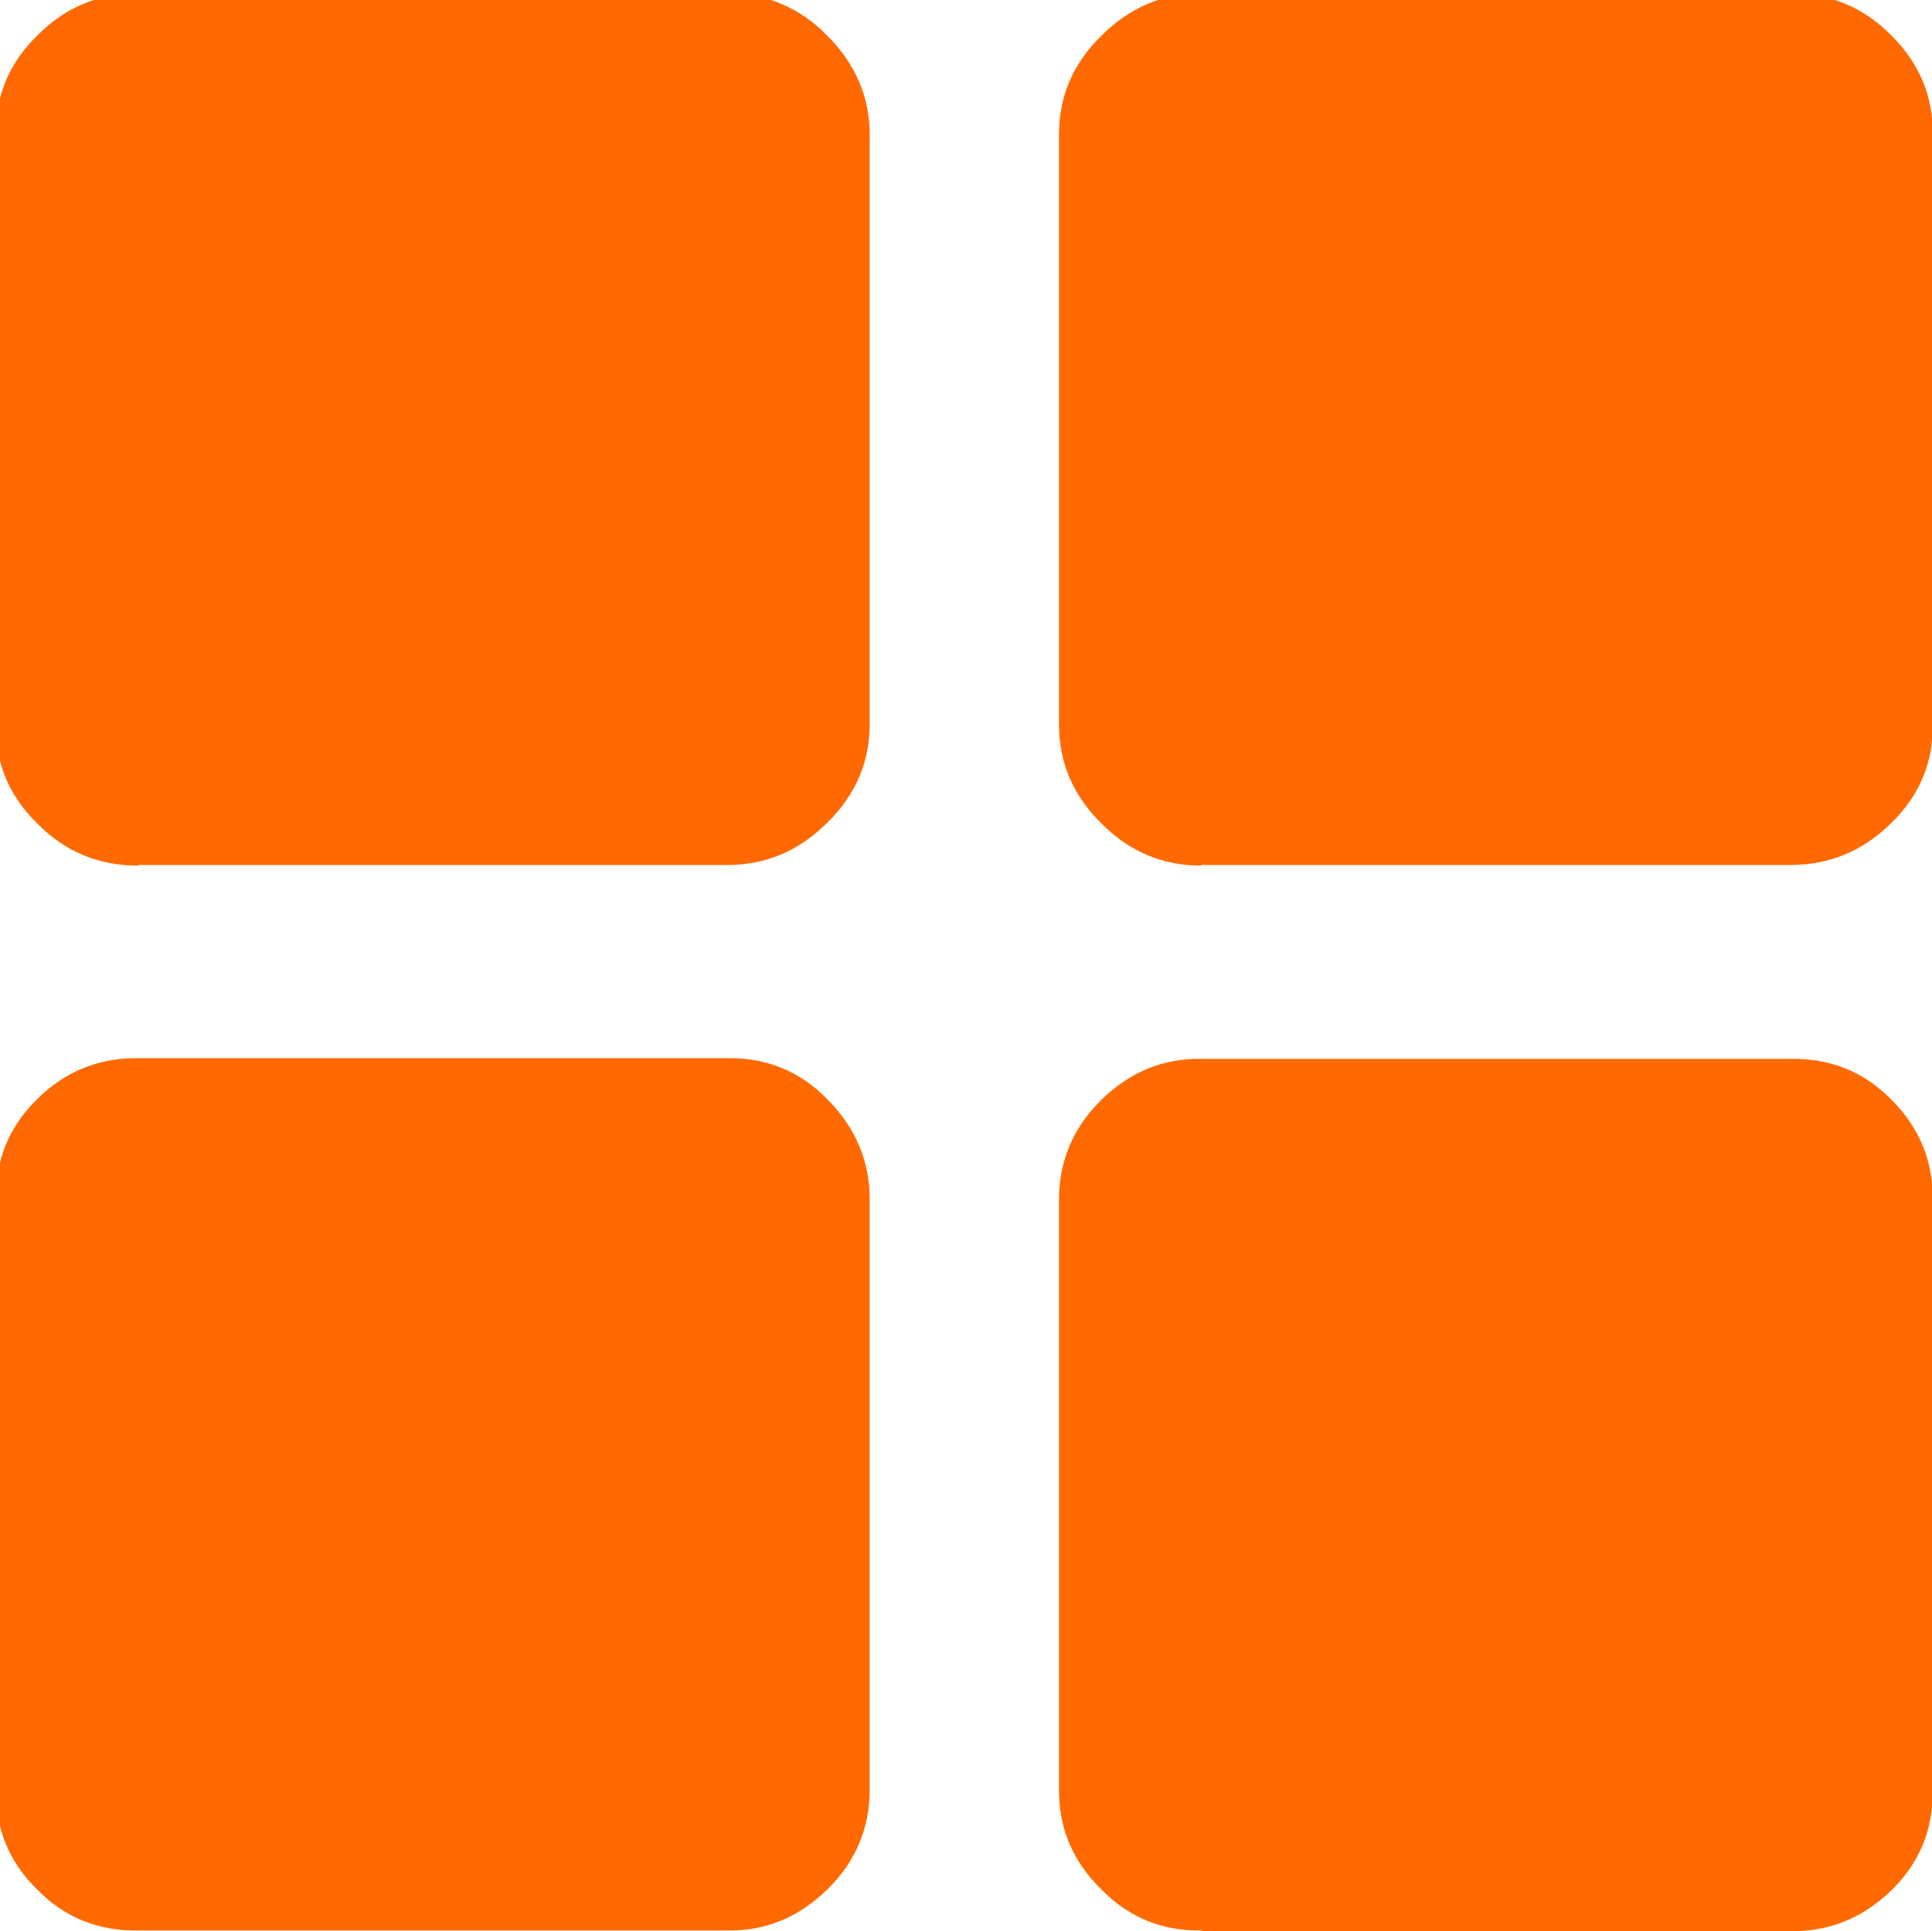
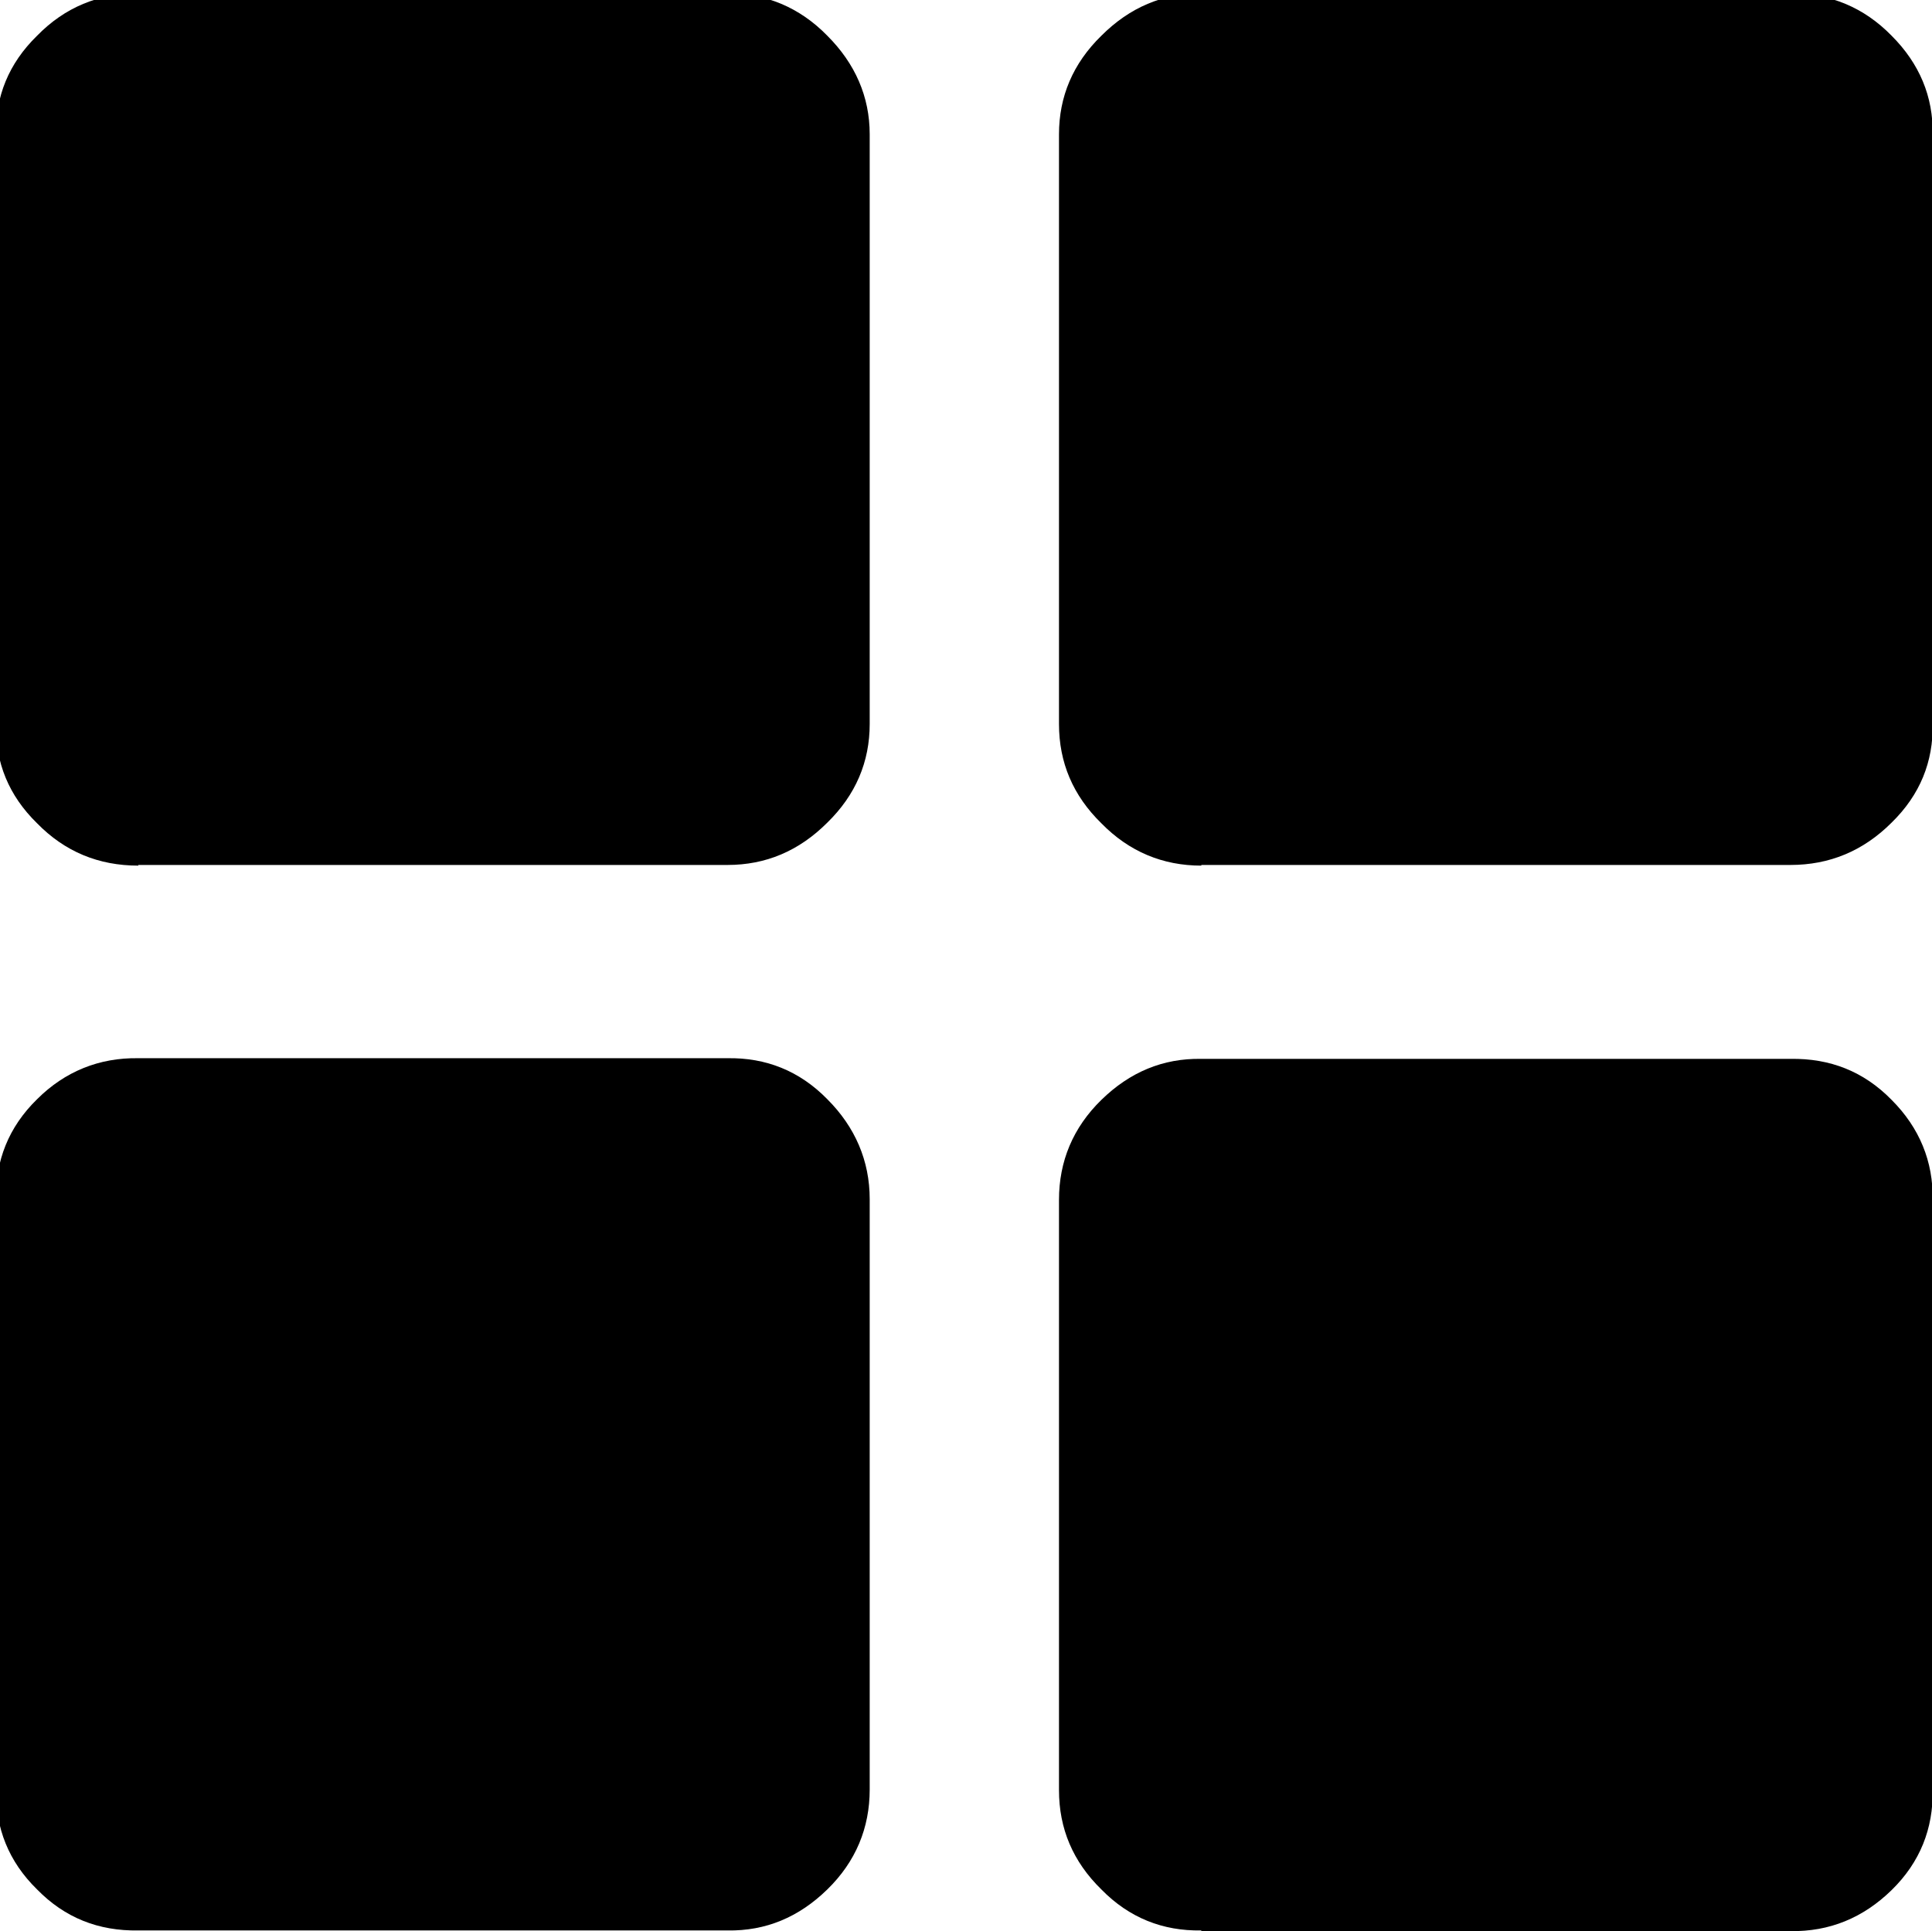
<svg xmlns="http://www.w3.org/2000/svg" version="1.1" id="Layer_1" x="0px" y="0px" viewBox="0 0 29.19 29.17" style="enable-background:new 0 0 29.19 29.17;" xml:space="preserve">
  <style type="text/css">
	.st0{fill:#FF6900;}
</style>
-   <path class="st0" d="M2.09,13.08c-0.6,0-1.11-0.21-1.53-0.64c-0.43-0.42-0.63-0.92-0.62-1.49V2.03c-0.01-0.57,0.19-1.07,0.62-1.49  C0.98,0.11,1.49-0.1,2.09-0.1h8.9c0.58,0,1.09,0.21,1.51,0.64c0.42,0.42,0.64,0.92,0.64,1.49v8.91c0,0.57-0.21,1.07-0.64,1.49  c-0.43,0.43-0.93,0.64-1.51,0.64H2.09z" />
-   <path class="st0" d="M2.09,29.17c-0.6,0.01-1.11-0.19-1.53-0.62c-0.43-0.42-0.63-0.93-0.62-1.51v-8.92  c-0.01-0.58,0.19-1.09,0.62-1.51c0.42-0.42,0.94-0.63,1.53-0.62h8.9c0.58-0.01,1.09,0.19,1.51,0.62c0.42,0.42,0.64,0.93,0.64,1.51  v8.92c0,0.58-0.21,1.09-0.64,1.51c-0.43,0.42-0.93,0.63-1.51,0.62H2.09z" />
-   <path class="st0" d="M18.15,13.08c-0.58,0-1.09-0.21-1.51-0.64C16.21,12.02,16,11.52,16,10.94V2.03c0-0.57,0.21-1.07,0.64-1.49  c0.43-0.43,0.93-0.64,1.51-0.64h8.9c0.6,0,1.11,0.21,1.53,0.64c0.42,0.42,0.63,0.92,0.62,1.49v8.91c0.01,0.57-0.19,1.07-0.62,1.49  c-0.43,0.43-0.94,0.64-1.53,0.64H18.15z" />
-   <path class="st0" d="M18.15,29.17c-0.58,0.01-1.09-0.19-1.51-0.62C16.21,28.13,16,27.63,16,27.05v-8.92c0-0.58,0.21-1.09,0.64-1.51  c0.43-0.42,0.93-0.63,1.51-0.62h8.9c0.6-0.01,1.11,0.19,1.53,0.62c0.42,0.42,0.63,0.93,0.62,1.51v8.92  c0.01,0.58-0.19,1.09-0.62,1.51c-0.43,0.42-0.94,0.63-1.53,0.62H18.15z" />
+   <path d="M2.09,13.08c-0.6,0-1.11-0.21-1.53-0.64c-0.43-0.42-0.63-0.92-0.62-1.49V2.03c-0.01-0.57,0.19-1.07,0.62-1.49  C0.98,0.11,1.49-0.1,2.09-0.1h8.9c0.58,0,1.09,0.21,1.51,0.64c0.42,0.42,0.64,0.92,0.64,1.49v8.91c0,0.57-0.21,1.07-0.64,1.49  c-0.43,0.43-0.93,0.64-1.51,0.64H2.09z" />
+   <path d="M2.09,29.17c-0.6,0.01-1.11-0.19-1.53-0.62c-0.43-0.42-0.63-0.93-0.62-1.51v-8.92  c-0.01-0.58,0.19-1.09,0.62-1.51c0.42-0.42,0.94-0.63,1.53-0.62h8.9c0.58-0.01,1.09,0.19,1.51,0.62c0.42,0.42,0.64,0.93,0.64,1.51  v8.92c0,0.58-0.21,1.09-0.64,1.51c-0.43,0.42-0.93,0.63-1.51,0.62H2.09z" />
+   <path d="M18.15,13.08c-0.58,0-1.09-0.21-1.51-0.64C16.21,12.02,16,11.52,16,10.94V2.03c0-0.57,0.21-1.07,0.64-1.49  c0.43-0.43,0.93-0.64,1.51-0.64h8.9c0.6,0,1.11,0.21,1.53,0.64c0.42,0.42,0.63,0.92,0.62,1.49v8.91c0.01,0.57-0.19,1.07-0.62,1.49  c-0.43,0.43-0.94,0.64-1.53,0.64H18.15z" />
+   <path d="M18.15,29.17c-0.58,0.01-1.09-0.19-1.51-0.62C16.21,28.13,16,27.63,16,27.05v-8.92c0-0.58,0.21-1.09,0.64-1.51  c0.43-0.42,0.93-0.63,1.51-0.62h8.9c0.6-0.01,1.11,0.19,1.53,0.62c0.42,0.42,0.63,0.93,0.62,1.51v8.92  c0.01,0.58-0.19,1.09-0.62,1.51c-0.43,0.42-0.94,0.63-1.53,0.62H18.15z" />
</svg>
